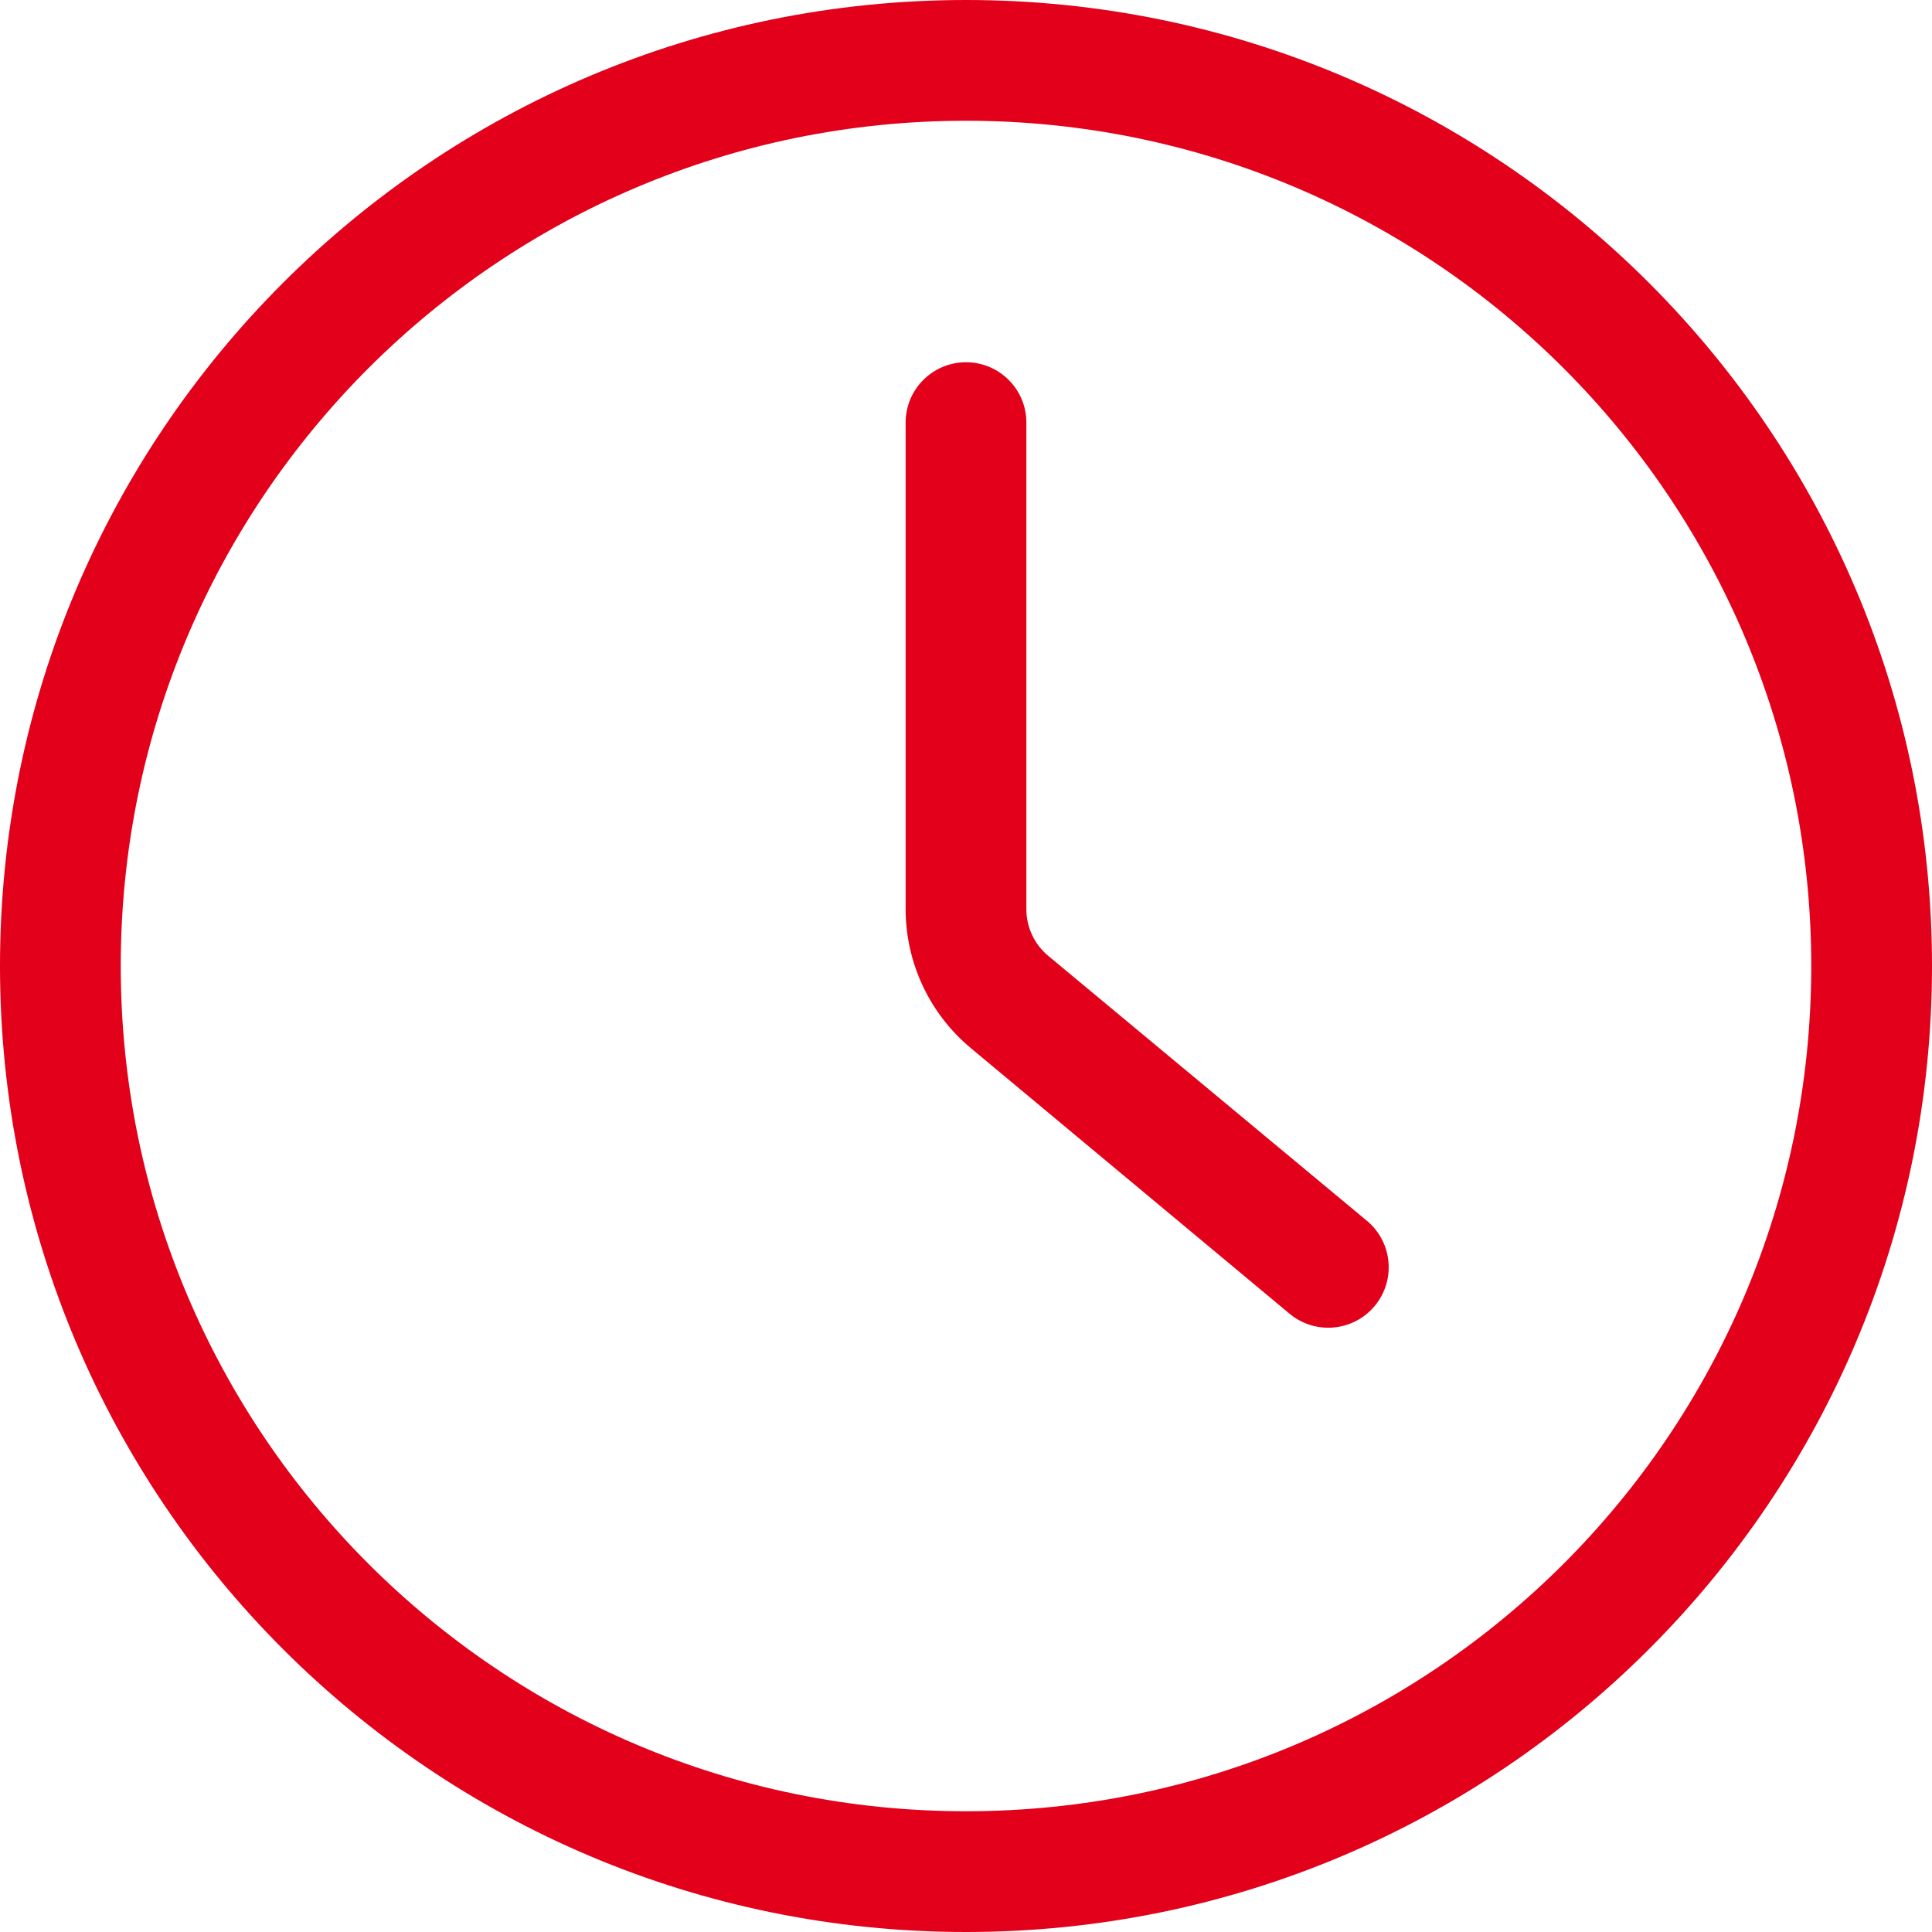
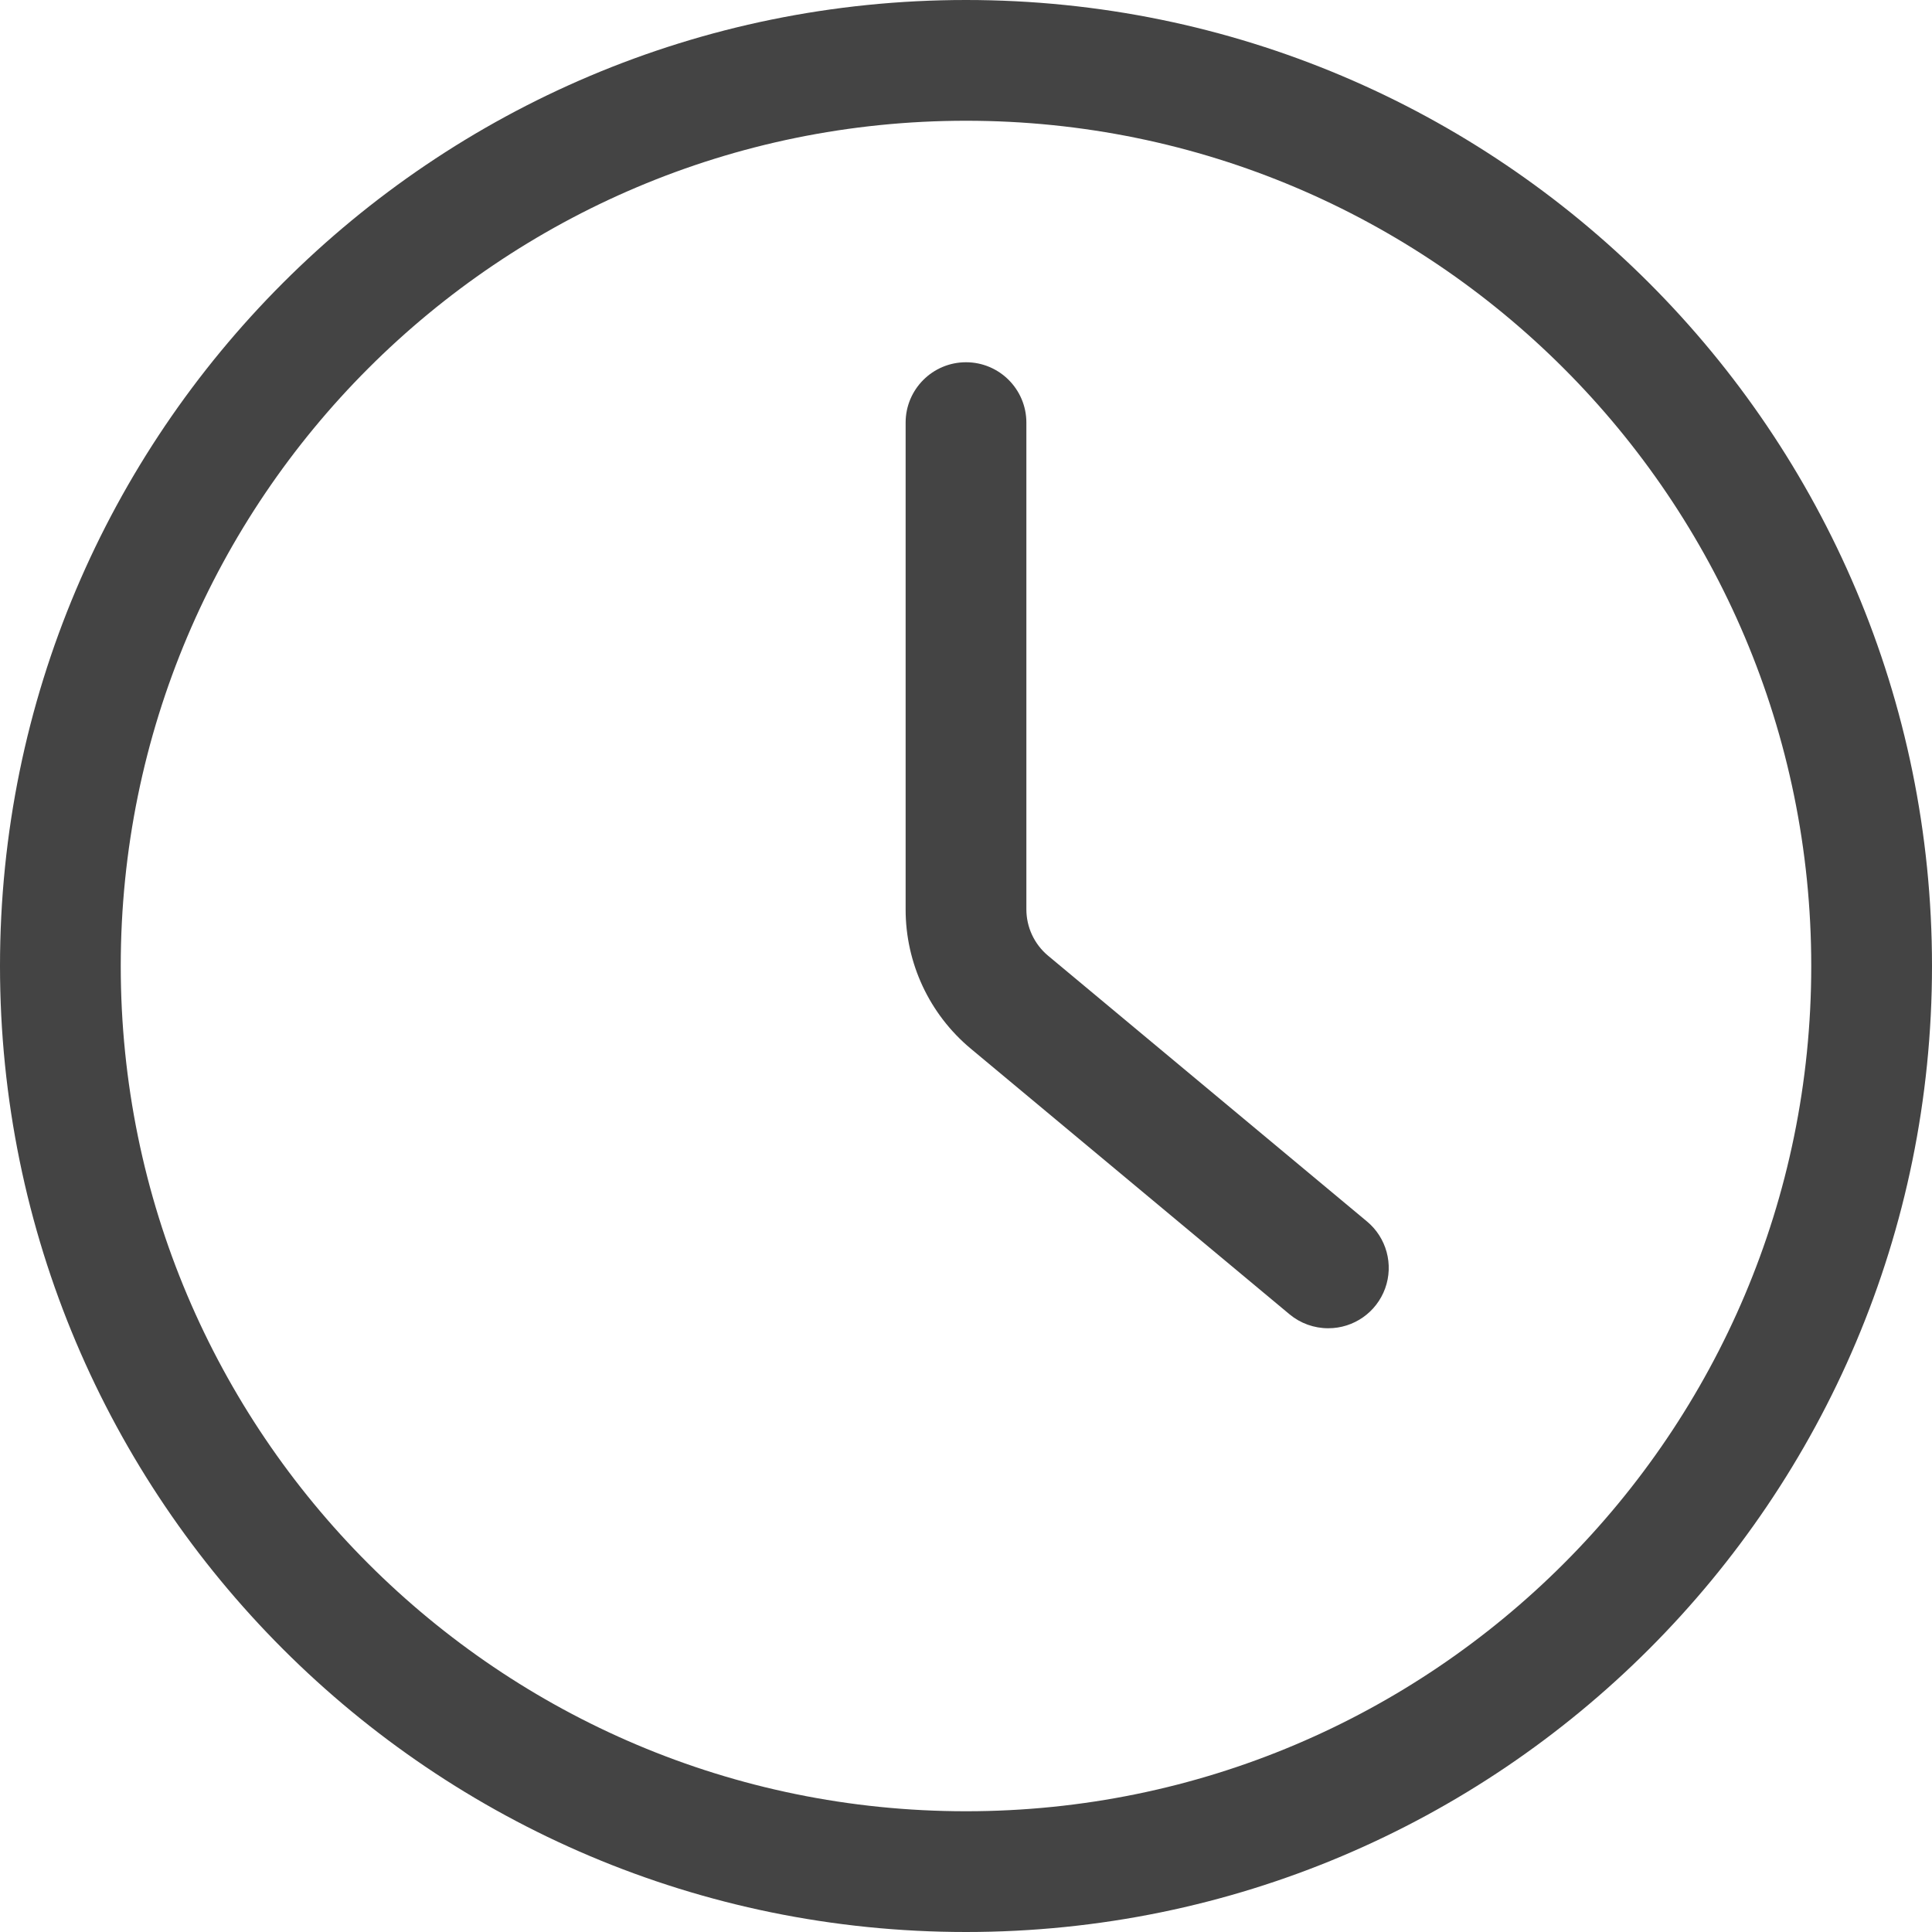
- <svg xmlns="http://www.w3.org/2000/svg" id="Icons" width="32" height="32" viewBox="0 0 32 32">
+ <svg xmlns="http://www.w3.org/2000/svg" id="Icons" viewBox="0 0 32 32">
  <g id="Clock">
-     <path d="M16,0A16,16,0,1,0,32,16,16,16,0,0,0,16,0Zm0,30A14,14,0,1,1,30,16,14,14,0,0,1,16,30Z" style="fill:#e2001a" />
-     <path d="M17.36,15.83a1,1,0,0,1-.36-.77V7a1,1,0,0,0-2,0v8.06a3,3,0,0,0,1.08,2.3l5.28,4.4a1,1,0,1,0,1.28-1.54Z" style="fill:#e2001a" />
+     <path d="M16,32A16,16,0,1,1,32,16,16,16,0,0,1,16,32ZM16,2A14,14,0,1,0,30,16,14,14,0,0,0,16,2Z" style="fill:#444" />
+     <path d="M22,22a1,1,0,0,1-.64-.23l-5.28-4.4A3,3,0,0,1,15,15.06V7a1,1,0,0,1,2,0v8.06a1,1,0,0,0,.36.77l5.28,4.4A1,1,0,0,1,22,22Z" style="fill:#444" />
  </g>
</svg>
